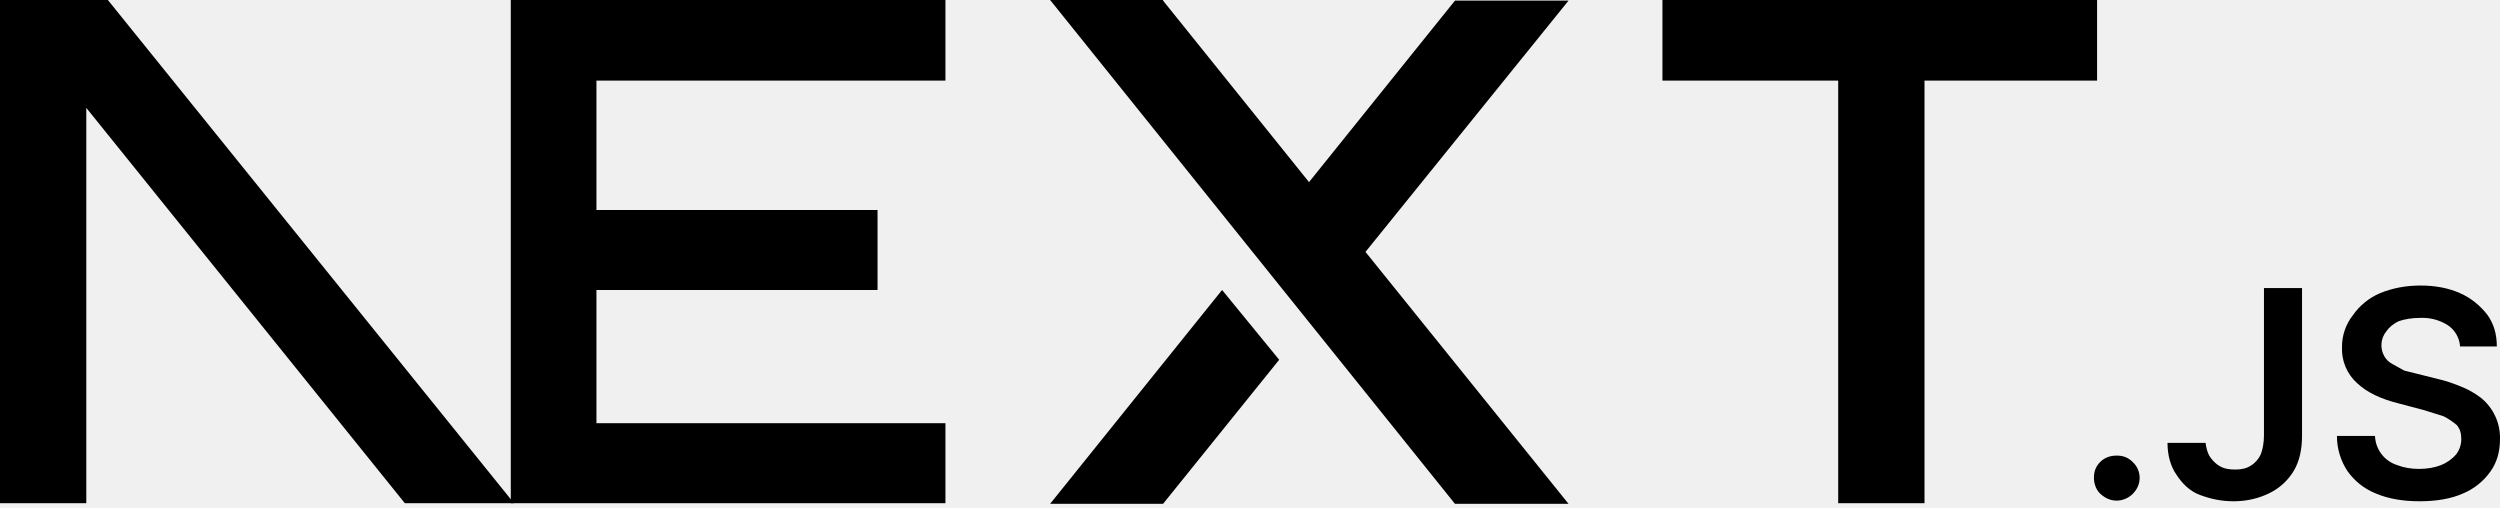
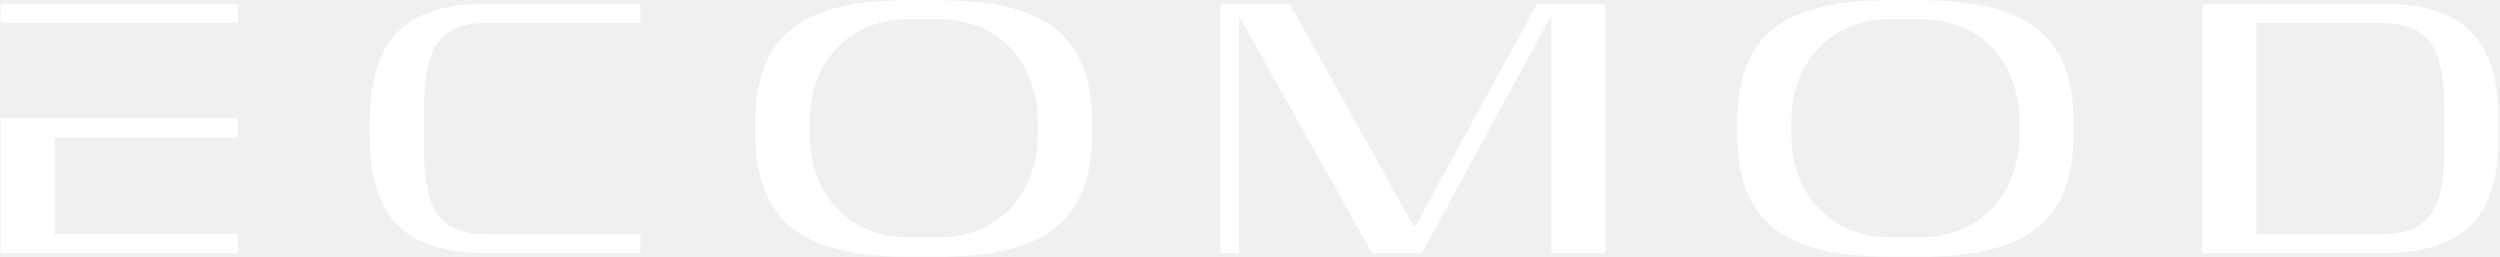
- <svg xmlns="http://www.w3.org/2000/svg" fill="none" viewBox="0 0 394 80">
-   <path fill="#000" d="M262 0h68.5v12.7h-27.2v66.6h-13.6V12.7H262V0ZM149 0v12.7H94v20.4h44.3v12.6H94v21h55v12.6H80.5V0h68.7zm34.3 0h-17.8l63.8 79.4h17.9l-32-39.7 32-39.6h-17.9l-23 28.6-23-28.6zm18.3 56.7-9-11-27.1 33.7h17.8l18.3-22.7z" />
-   <path fill="#000" d="M81 79.3 17 0H0v79.3h13.6V17l50.2 62.3H81Zm252.6-.4c-1 0-1.8-.4-2.5-1s-1.1-1.6-1.1-2.6.3-1.8 1-2.5 1.6-1 2.6-1 1.8.3 2.5 1a3.4 3.4 0 0 1 .6 4.3 3.7 3.7 0 0 1-3 1.8zm23.2-33.5h6v23.3c0 2.1-.4 4-1.3 5.5a9.1 9.1 0 0 1-3.8 3.5c-1.6.8-3.5 1.3-5.7 1.3-2 0-3.7-.4-5.3-1s-2.8-1.8-3.7-3.2c-.9-1.3-1.4-3-1.4-5h6c.1.8.3 1.6.7 2.2s1 1.2 1.6 1.5c.7.4 1.5.5 2.4.5 1 0 1.8-.2 2.4-.6a4 4 0 0 0 1.6-1.8c.3-.8.5-1.8.5-3V45.5zm30.9 9.1a4.4 4.4 0 0 0-2-3.3 7.5 7.5 0 0 0-4.3-1.1c-1.3 0-2.4.2-3.3.5-.9.4-1.6 1-2 1.6a3.5 3.5 0 0 0-.3 4c.3.5.7.9 1.3 1.2l1.8 1 2 .5 3.2.8c1.3.3 2.5.7 3.7 1.2a13 13 0 0 1 3.2 1.8 8.1 8.1 0 0 1 3 6.5c0 2-.5 3.7-1.5 5.1a10 10 0 0 1-4.4 3.5c-1.8.8-4.1 1.2-6.8 1.2-2.6 0-4.9-.4-6.8-1.2-2-.8-3.4-2-4.5-3.5a10 10 0 0 1-1.7-5.6h6a5 5 0 0 0 3.5 4.6c1 .4 2.2.6 3.4.6 1.3 0 2.5-.2 3.5-.6 1-.4 1.8-1 2.4-1.7a4 4 0 0 0 .8-2.4c0-.9-.2-1.6-.7-2.2a11 11 0 0 0-2.1-1.4l-3.2-1-3.8-1c-2.8-.7-5-1.7-6.6-3.2a7.2 7.2 0 0 1-2.4-5.7 8 8 0 0 1 1.7-5 10 10 0 0 1 4.3-3.5c2-.8 4-1.2 6.4-1.2 2.3 0 4.4.4 6.2 1.2 1.8.8 3.2 2 4.3 3.4 1 1.4 1.5 3 1.5 5h-5.8z" />
+ <svg xmlns="http://www.w3.org/2000/svg" width="1333" height="137" viewBox="0 0 1333 137" fill="none">
+   <path d="M0.3 12.07V2H126.84V12.07H0.3ZM0.3 62.99H126.84V73.25H29.18V124.74H126.84V135H0.3V62.99ZM341.476 124.93V135C340.336 135 261.296 135 260.156 135C216.266 135 197.076 116.57 197.076 71.92C197.076 70.78 197.076 66.79 197.076 65.84C197.076 20.62 216.266 2 260.156 2C261.106 2 340.336 2 341.476 2V12.26C340.336 12.26 261.296 12.26 260.156 12.26C228.426 12.26 225.956 32.97 225.956 65.84C225.956 66.98 225.956 70.97 225.956 71.92C225.956 104.79 228.426 124.93 260.156 124.93H341.476ZM484.738 136.9C427.548 136.9 402.848 118.09 402.848 71.35C402.848 70.21 402.848 66.41 402.848 65.27C402.848 18.72 427.548 0.1 484.738 0.1C485.878 0.1 498.988 0.1 500.128 0.1C557.318 0.1 582.208 18.72 582.208 65.27C582.208 66.41 582.208 70.21 582.208 71.35C582.208 118.09 557.318 136.9 500.128 136.9C498.988 136.9 485.878 136.9 484.738 136.9ZM484.738 126.64C485.878 126.64 498.988 126.64 500.128 126.64C531.858 126.64 553.328 104.03 553.328 71.35C553.328 70.21 553.328 66.41 553.328 65.27C553.328 32.4 531.858 10.17 500.128 10.17C498.988 10.17 485.878 10.17 484.738 10.17C453.198 10.17 431.728 32.4 431.728 65.27C431.728 66.41 431.728 70.21 431.728 71.35C431.728 104.03 453.198 126.64 484.738 126.64ZM650.827 135V2H687.687L754.187 121.32L819.547 2H856.027V135H827.147V8.27L758.177 135H731.577L660.707 8.84V135H650.827ZM1008.17 136.9C950.975 136.9 926.275 118.09 926.275 71.35C926.275 70.21 926.275 66.41 926.275 65.27C926.275 18.72 950.975 0.1 1008.17 0.1C1009.31 0.1 1022.42 0.1 1023.56 0.1C1080.75 0.1 1105.64 18.72 1105.64 65.27C1105.64 66.41 1105.64 70.21 1105.64 71.35C1105.64 118.09 1080.75 136.9 1023.56 136.9C1022.42 136.9 1009.31 136.9 1008.17 136.9ZM1008.17 126.64C1009.31 126.64 1022.42 126.64 1023.56 126.64C1055.29 126.64 1076.76 104.03 1076.76 71.35C1076.76 70.21 1076.76 66.41 1076.76 65.27C1076.76 32.4 1055.29 10.17 1023.56 10.17C1022.42 10.17 1009.31 10.17 1008.17 10.17C976.625 10.17 955.155 32.4 955.155 65.27C955.155 66.41 955.155 70.21 955.155 71.35C955.155 104.03 976.625 126.64 1008.17 126.64ZM1174.26 135V2H1269.26C1313.72 2 1332.34 20.24 1332.34 65.84C1332.34 66.79 1332.34 70.78 1332.34 71.92C1332.34 116.76 1313.34 135 1269.26 135H1174.26ZM1203.14 124.93H1269.26C1300.99 124.93 1303.46 104.79 1303.46 71.92C1303.46 70.97 1303.46 66.98 1303.46 65.84C1303.46 32.97 1300.99 12.26 1269.26 12.26H1203.14V124.93Z" fill="white" />
</svg>
